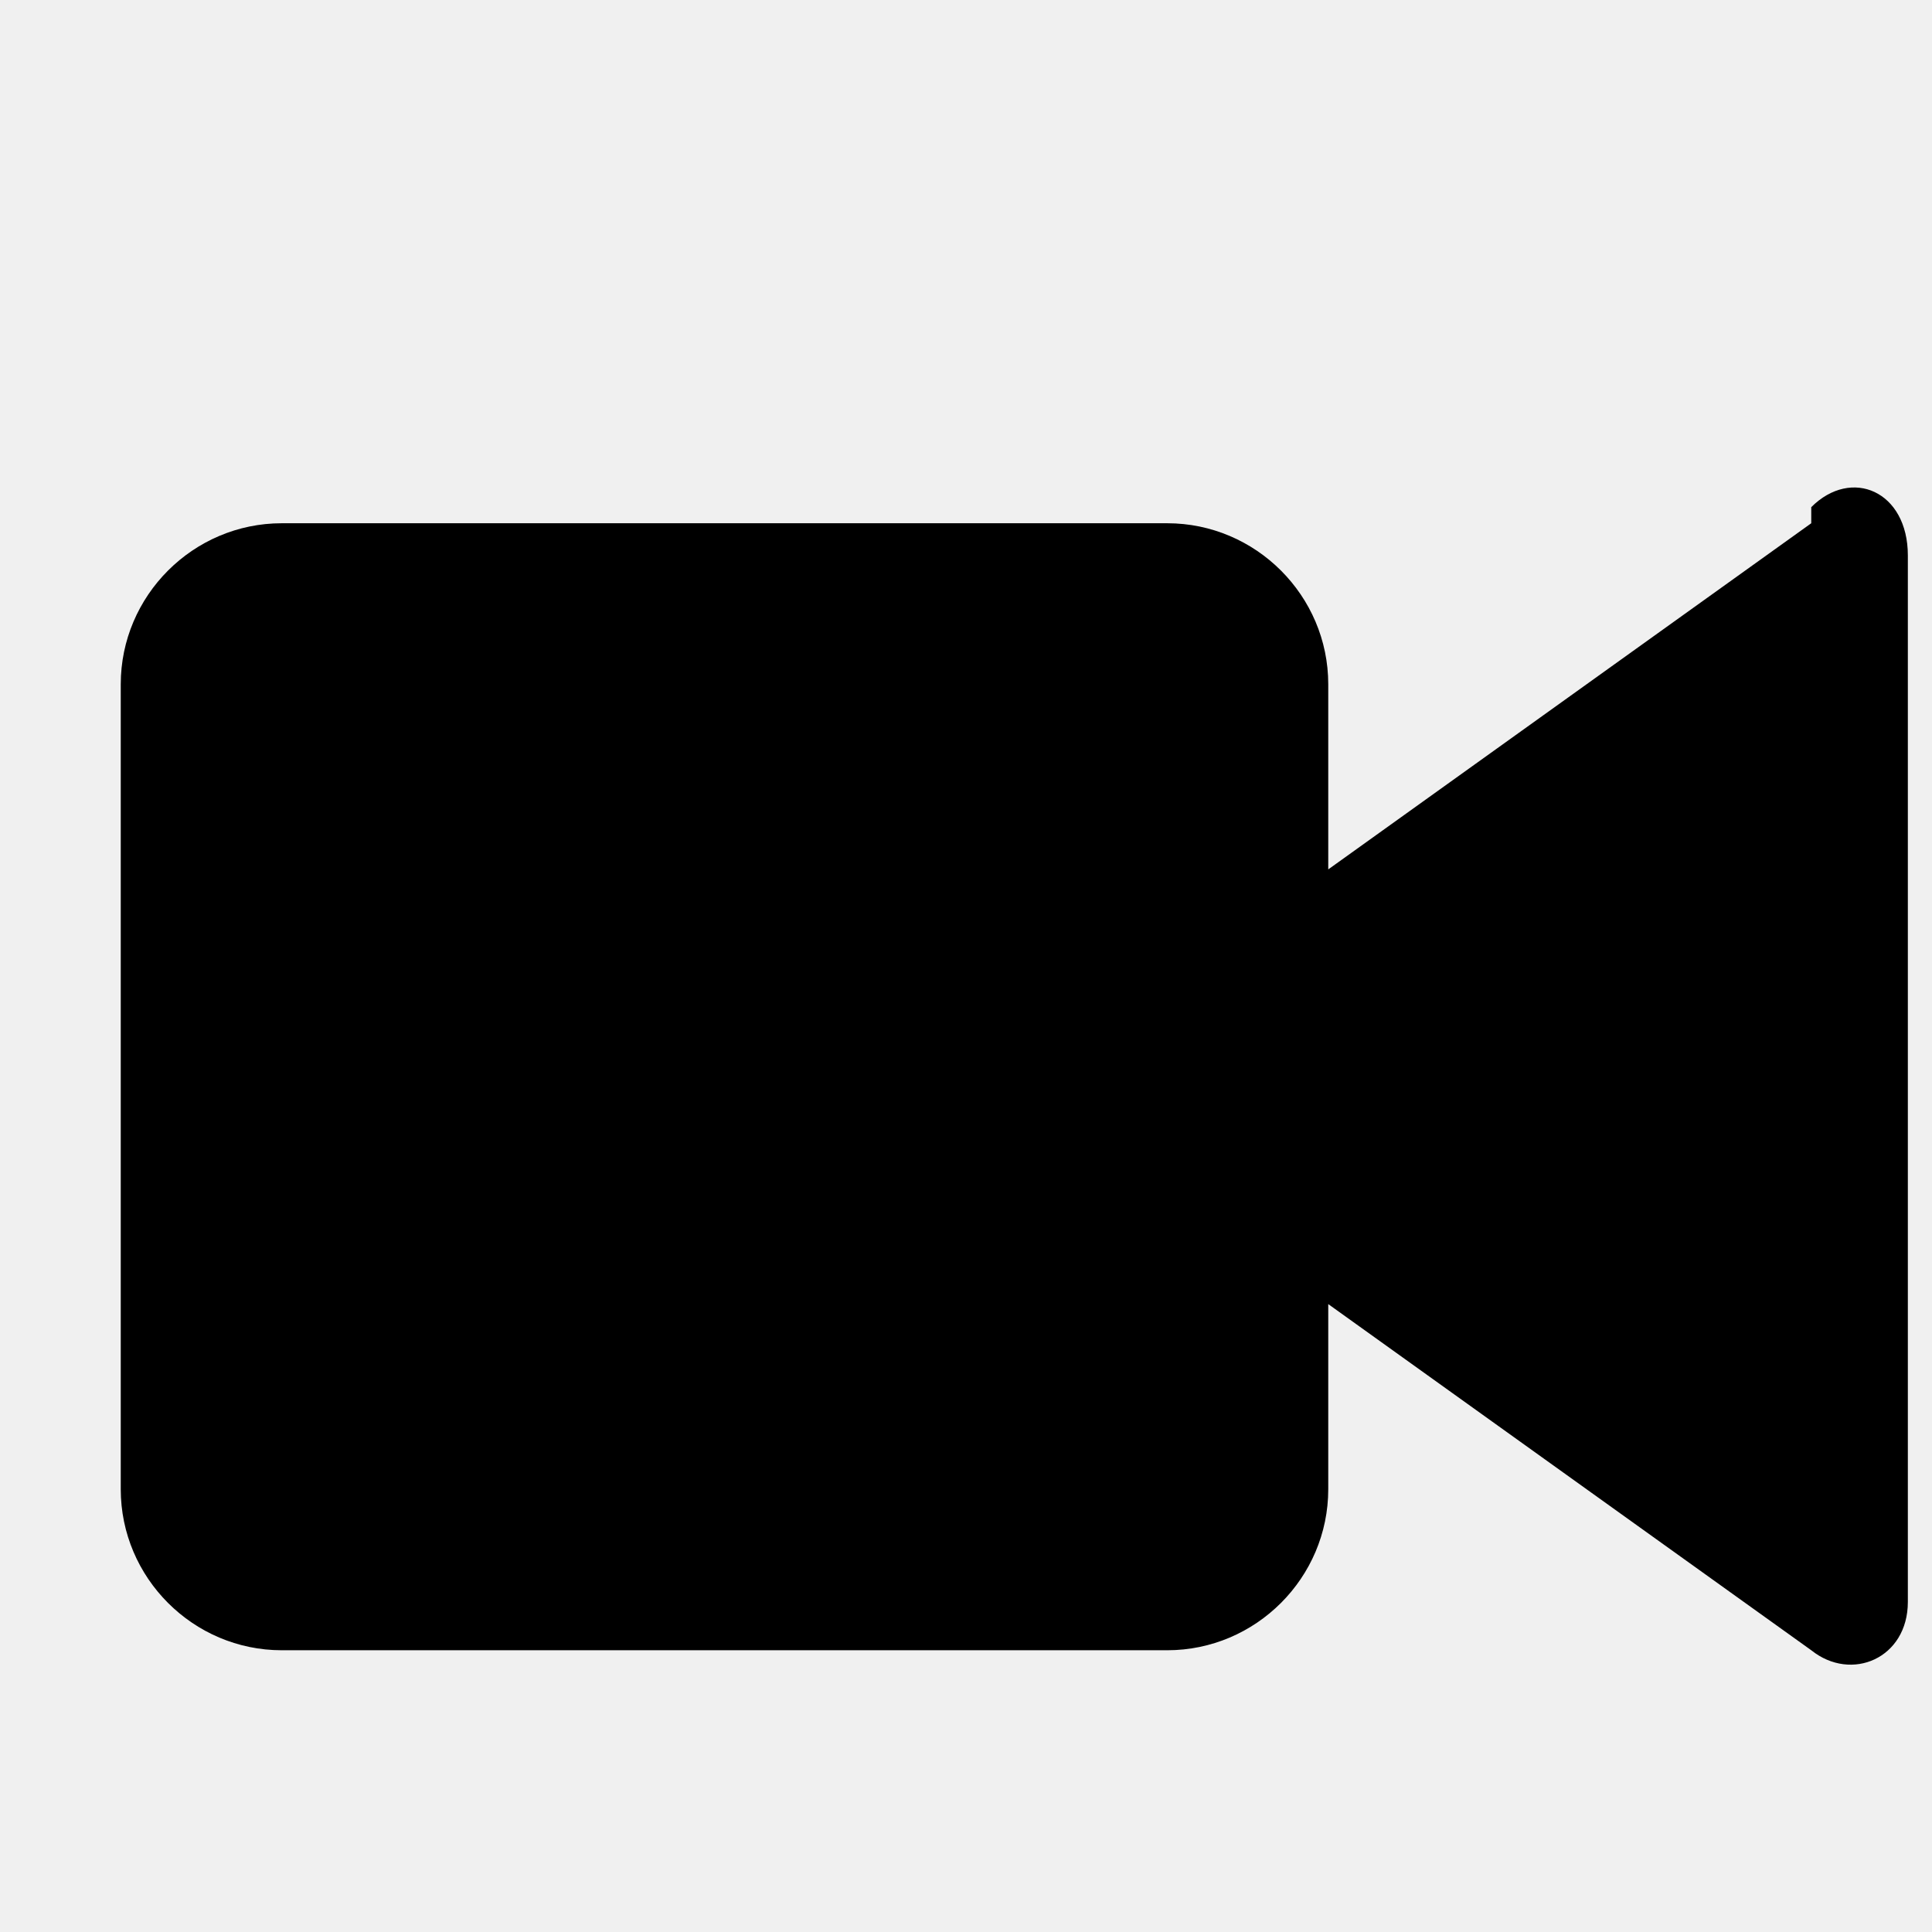
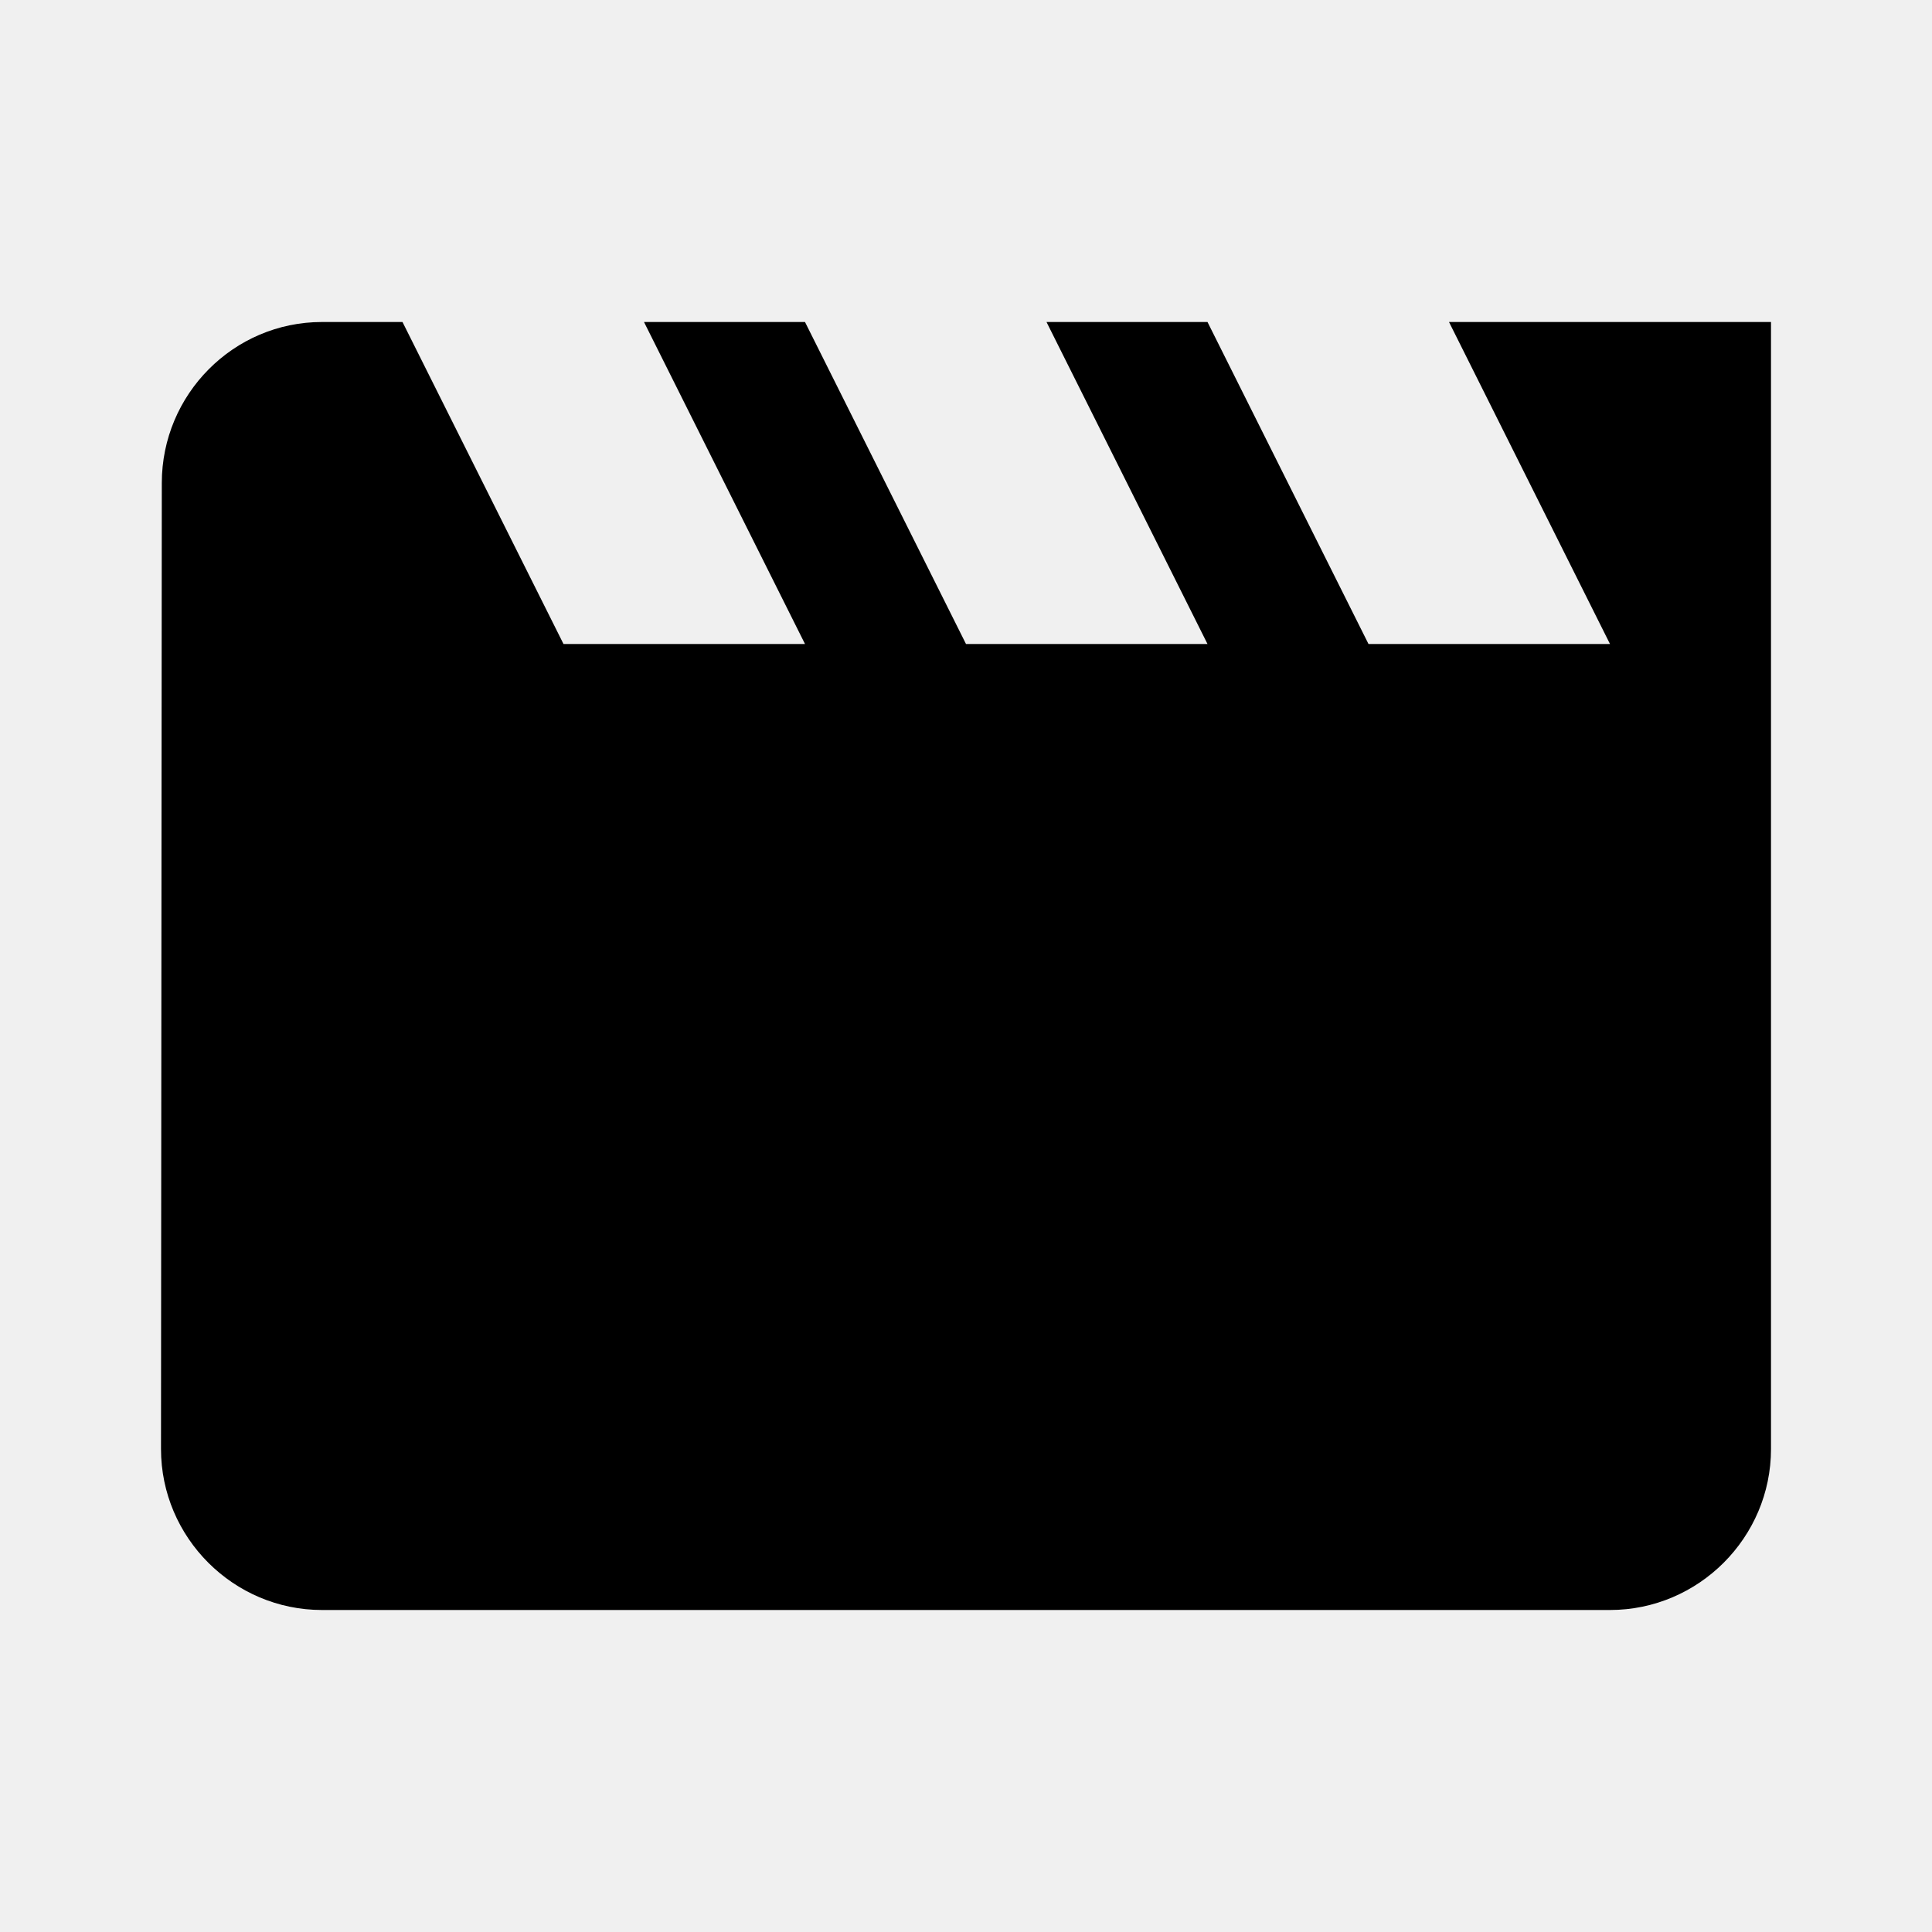
<svg xmlns="http://www.w3.org/2000/svg" viewBox="0 0 24 24">
  <style>
    path { fill: #000; }
    @media (prefers-color-scheme: dark) {
      path { fill: #fff; }
    }
  </style>
-   <path d="M22.5 6.5l-6 4.3v-2.3c0-1.1-.9-2-2-2h-11c-1.1 0-2 .9-2 2v10c0 1.1.9 2 2 2h11c1.1 0 2-.9 2-2v-2.3l6 4.3c.5.4 1.2.1 1.2-.6v-13c0-.8-.7-1.1-1.2-.6z" />
+   <path d="M18 4l2 4h-3l-2-4h-2l2 4h-3l-2-4H8l2 4H7L5 4H4c-1.1 0-1.99.9-1.99 2L2 18c0 1.1.9 2 2 2h16c1.1 0 2-.9 2-2V4h-4z" />
</svg>
